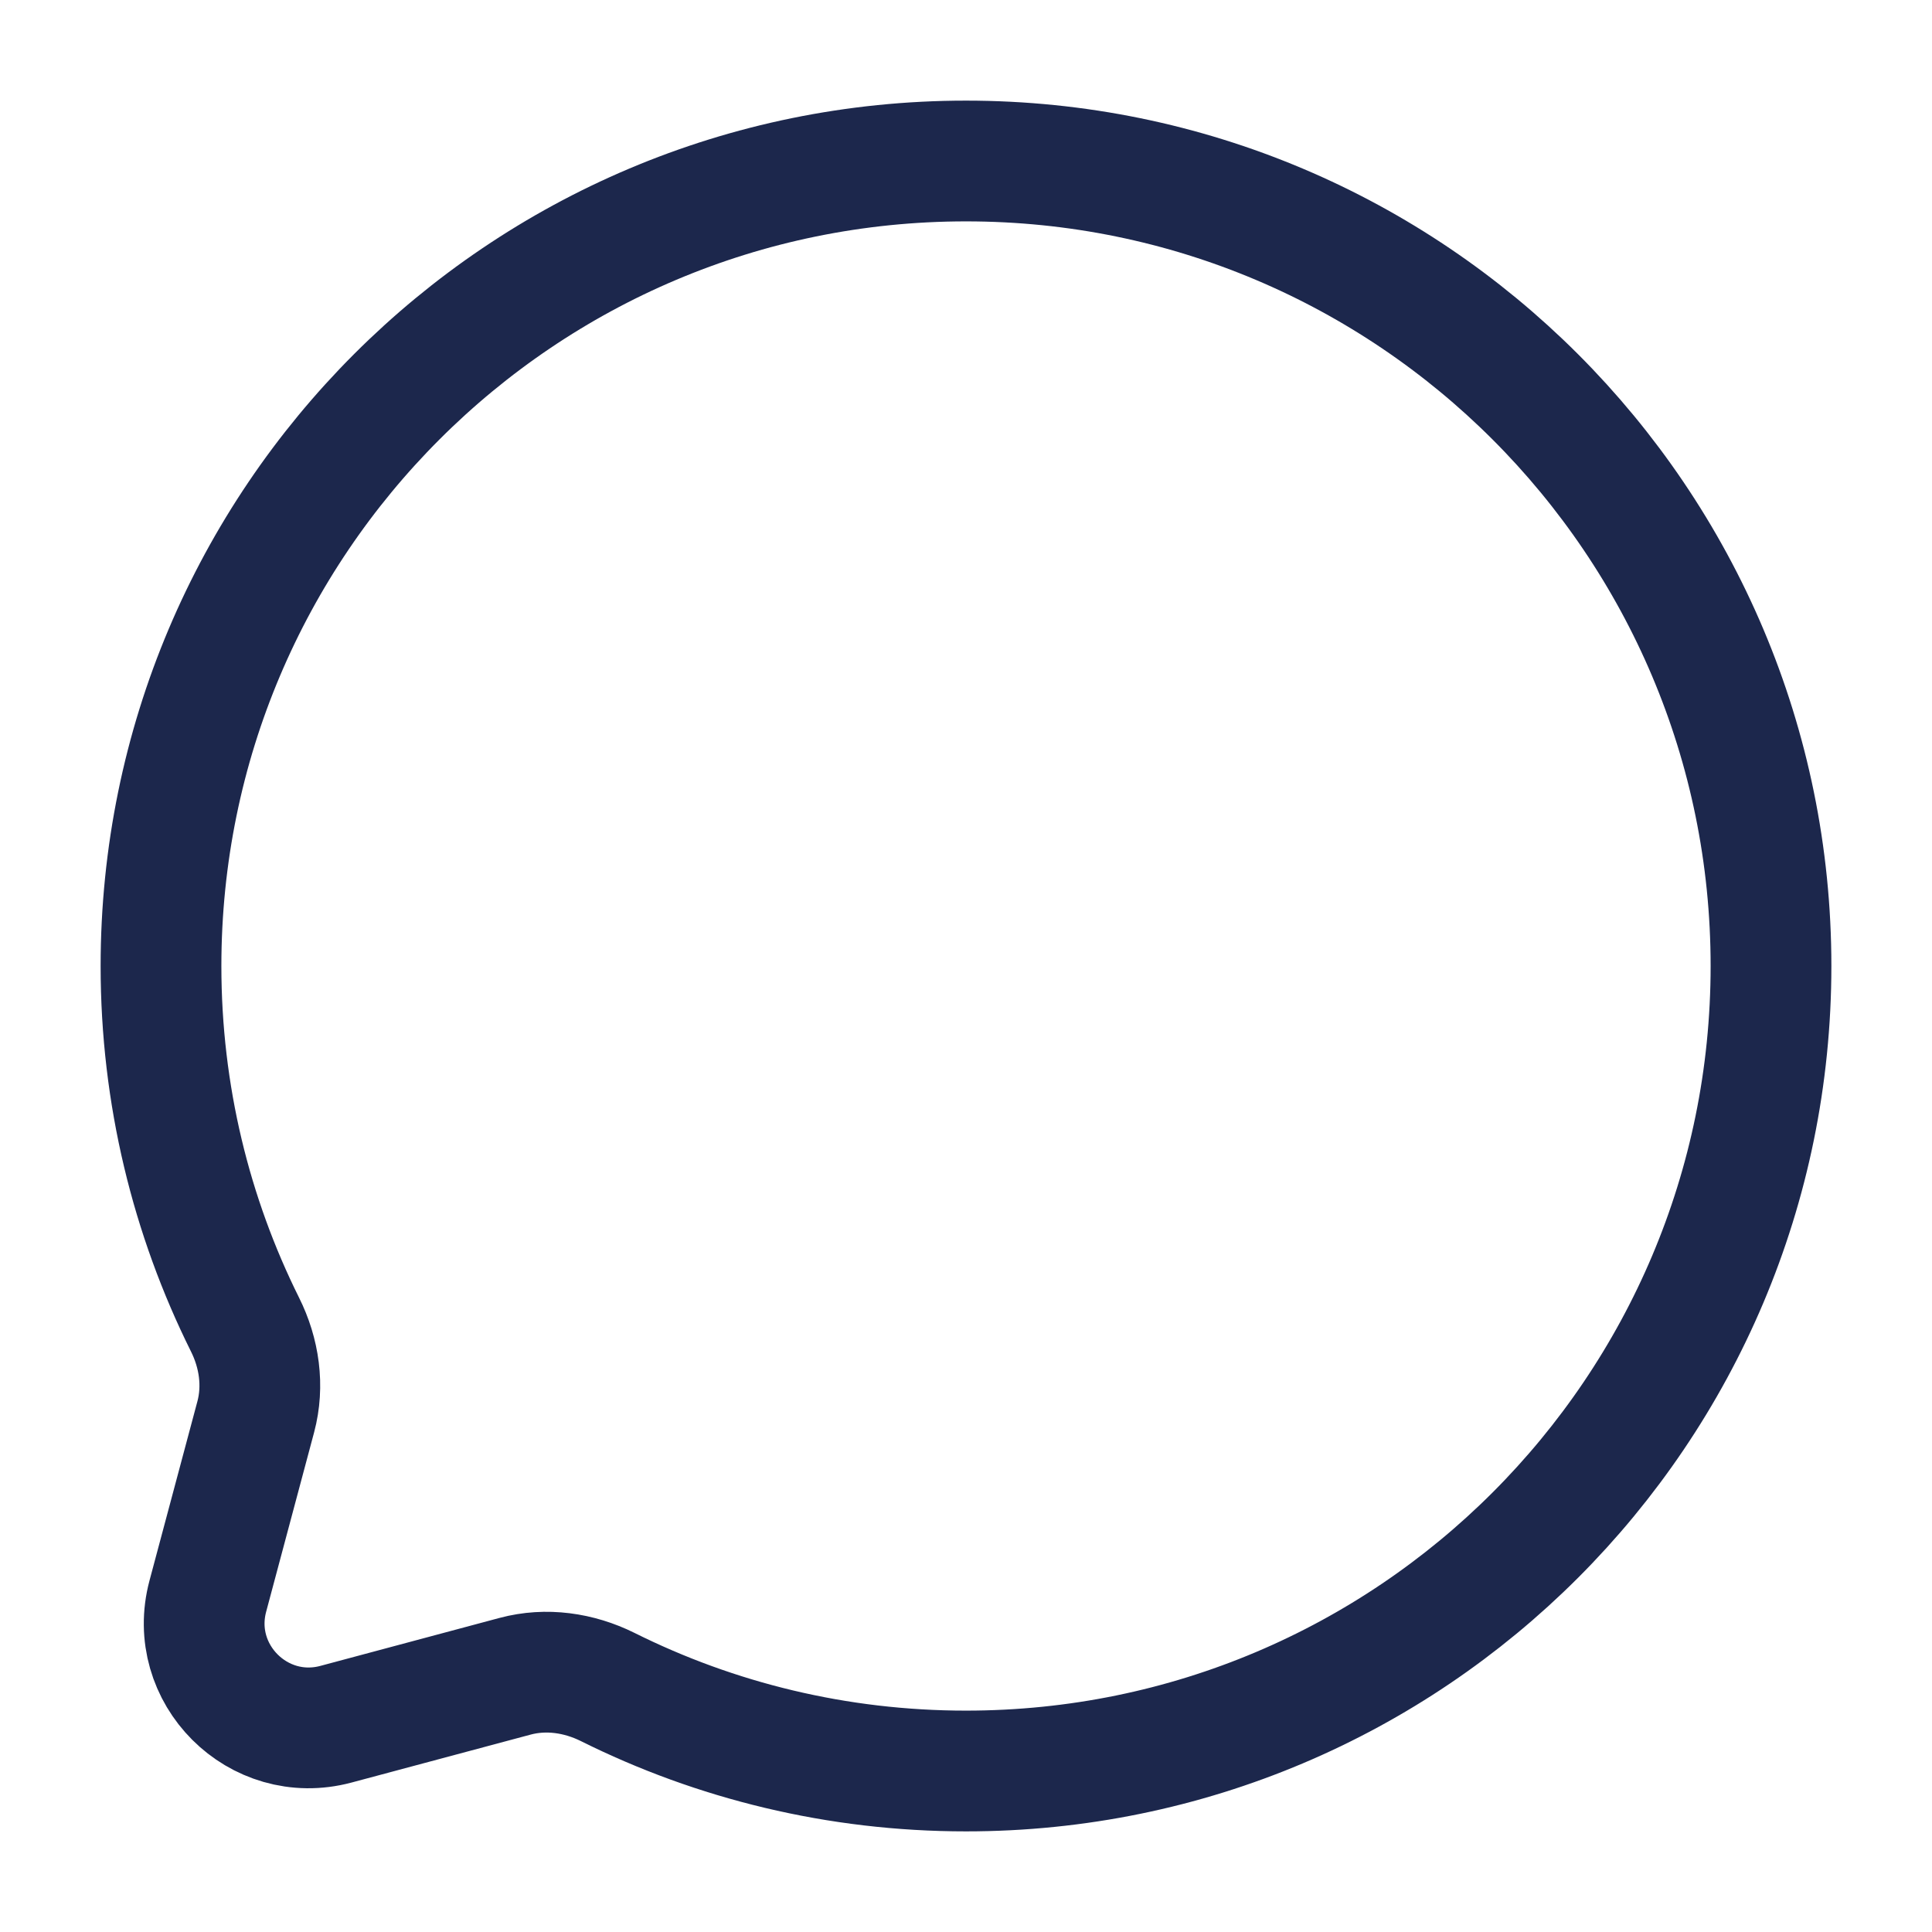
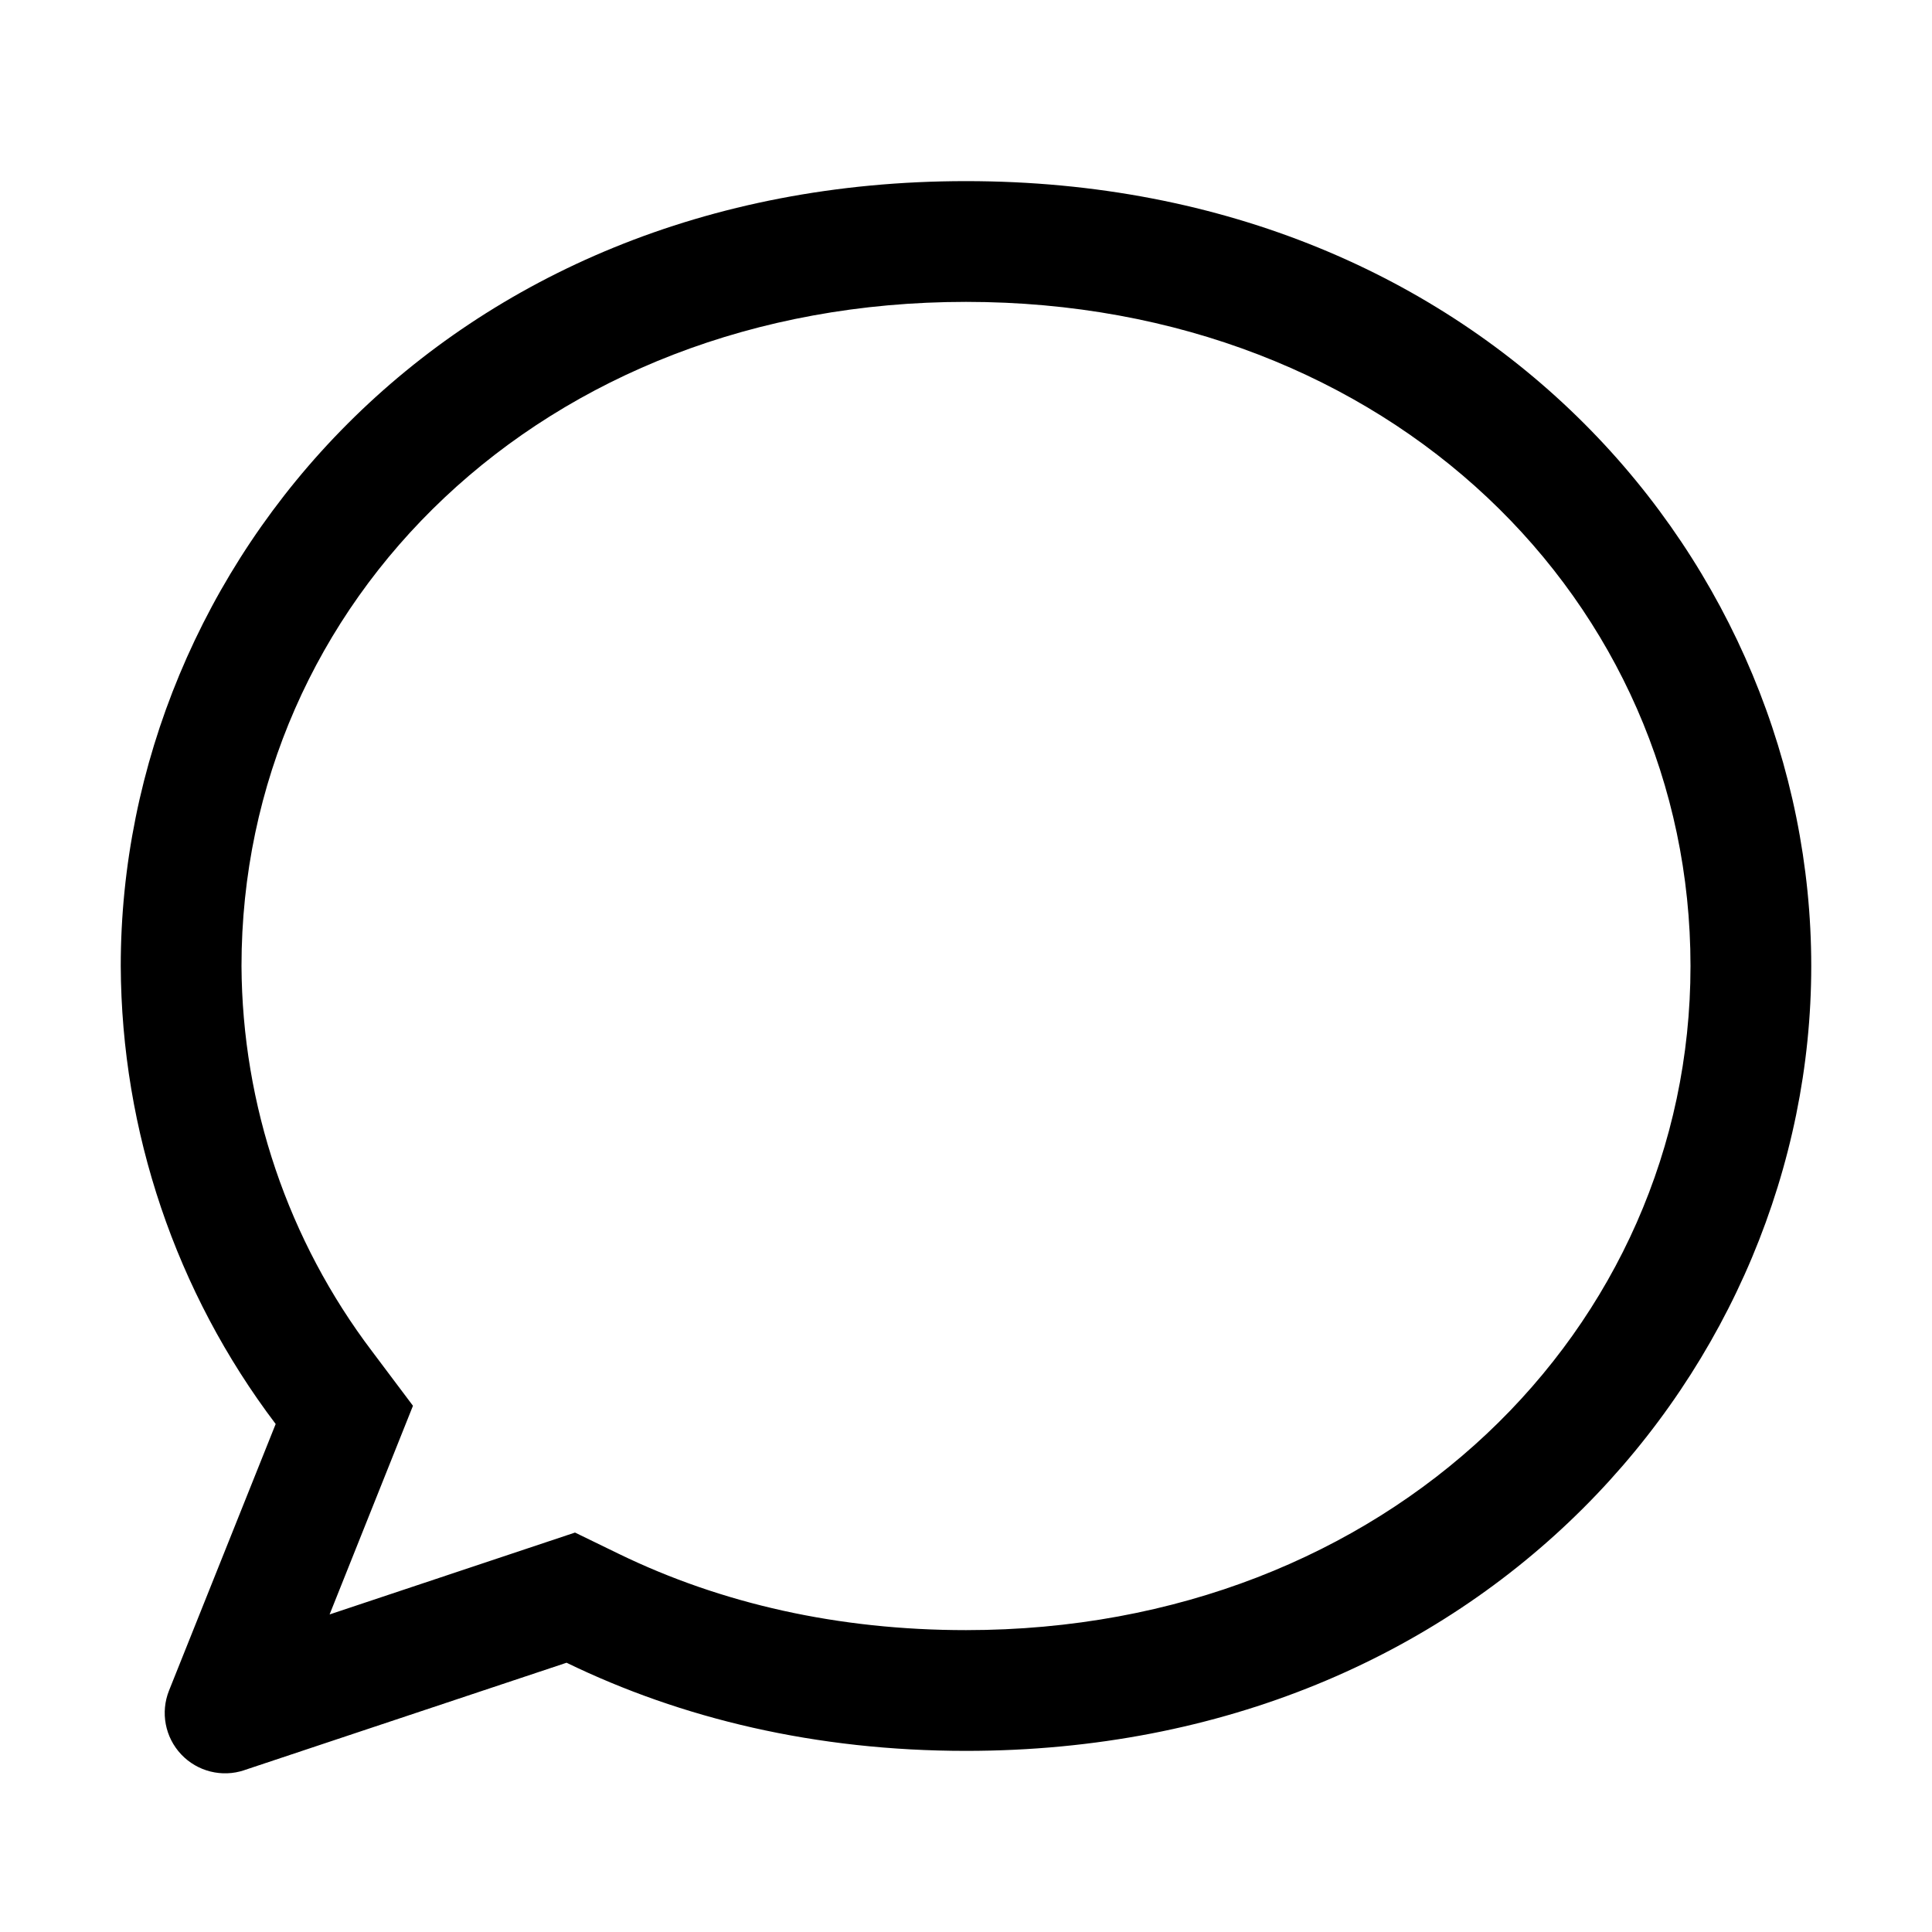
- <svg xmlns="http://www.w3.org/2000/svg" width="800px" height="800px" viewBox="0 0 24 24" fill="none">
-   <path d="M12 22C17.523 22 22 17.523 22 12C22 6.477 17.523 2 12 2C6.477 2 2 6.477 2 12C2 13.6 2.376 15.112 3.043 16.453C3.221 16.809 3.28 17.216 3.177 17.601L2.582 19.827C2.323 20.793 3.207 21.677 4.173 21.419L6.399 20.823C6.784 20.72 7.191 20.779 7.548 20.956C8.888 21.624 10.4 22 12 22Z" stroke="#1C274C" stroke-width="1.5" />
+ <svg xmlns="http://www.w3.org/2000/svg" width="800px" height="800px" viewBox="0 0 1024 1024">
+   <path fill="#000000" d="m174.72 855.68 130.048-43.392 23.424 11.392C382.4 849.984 444.352 864 512 864c223.744 0 384-159.872 384-352 0-192.832-159.104-352-384-352S128 319.168 128 512a341.12 341.12 0 0 0 69.248 204.288l21.632 28.8-44.16 110.528zm-45.248 82.56A32 32 0 0 1 89.6 896l56.512-141.248A405.12 405.12 0 0 1 64 512C64 299.904 235.648 96 512 96s448 203.904 448 416-173.44 416-448 416c-79.68 0-150.848-17.152-211.712-46.72l-170.88 56.96z" />
</svg>
